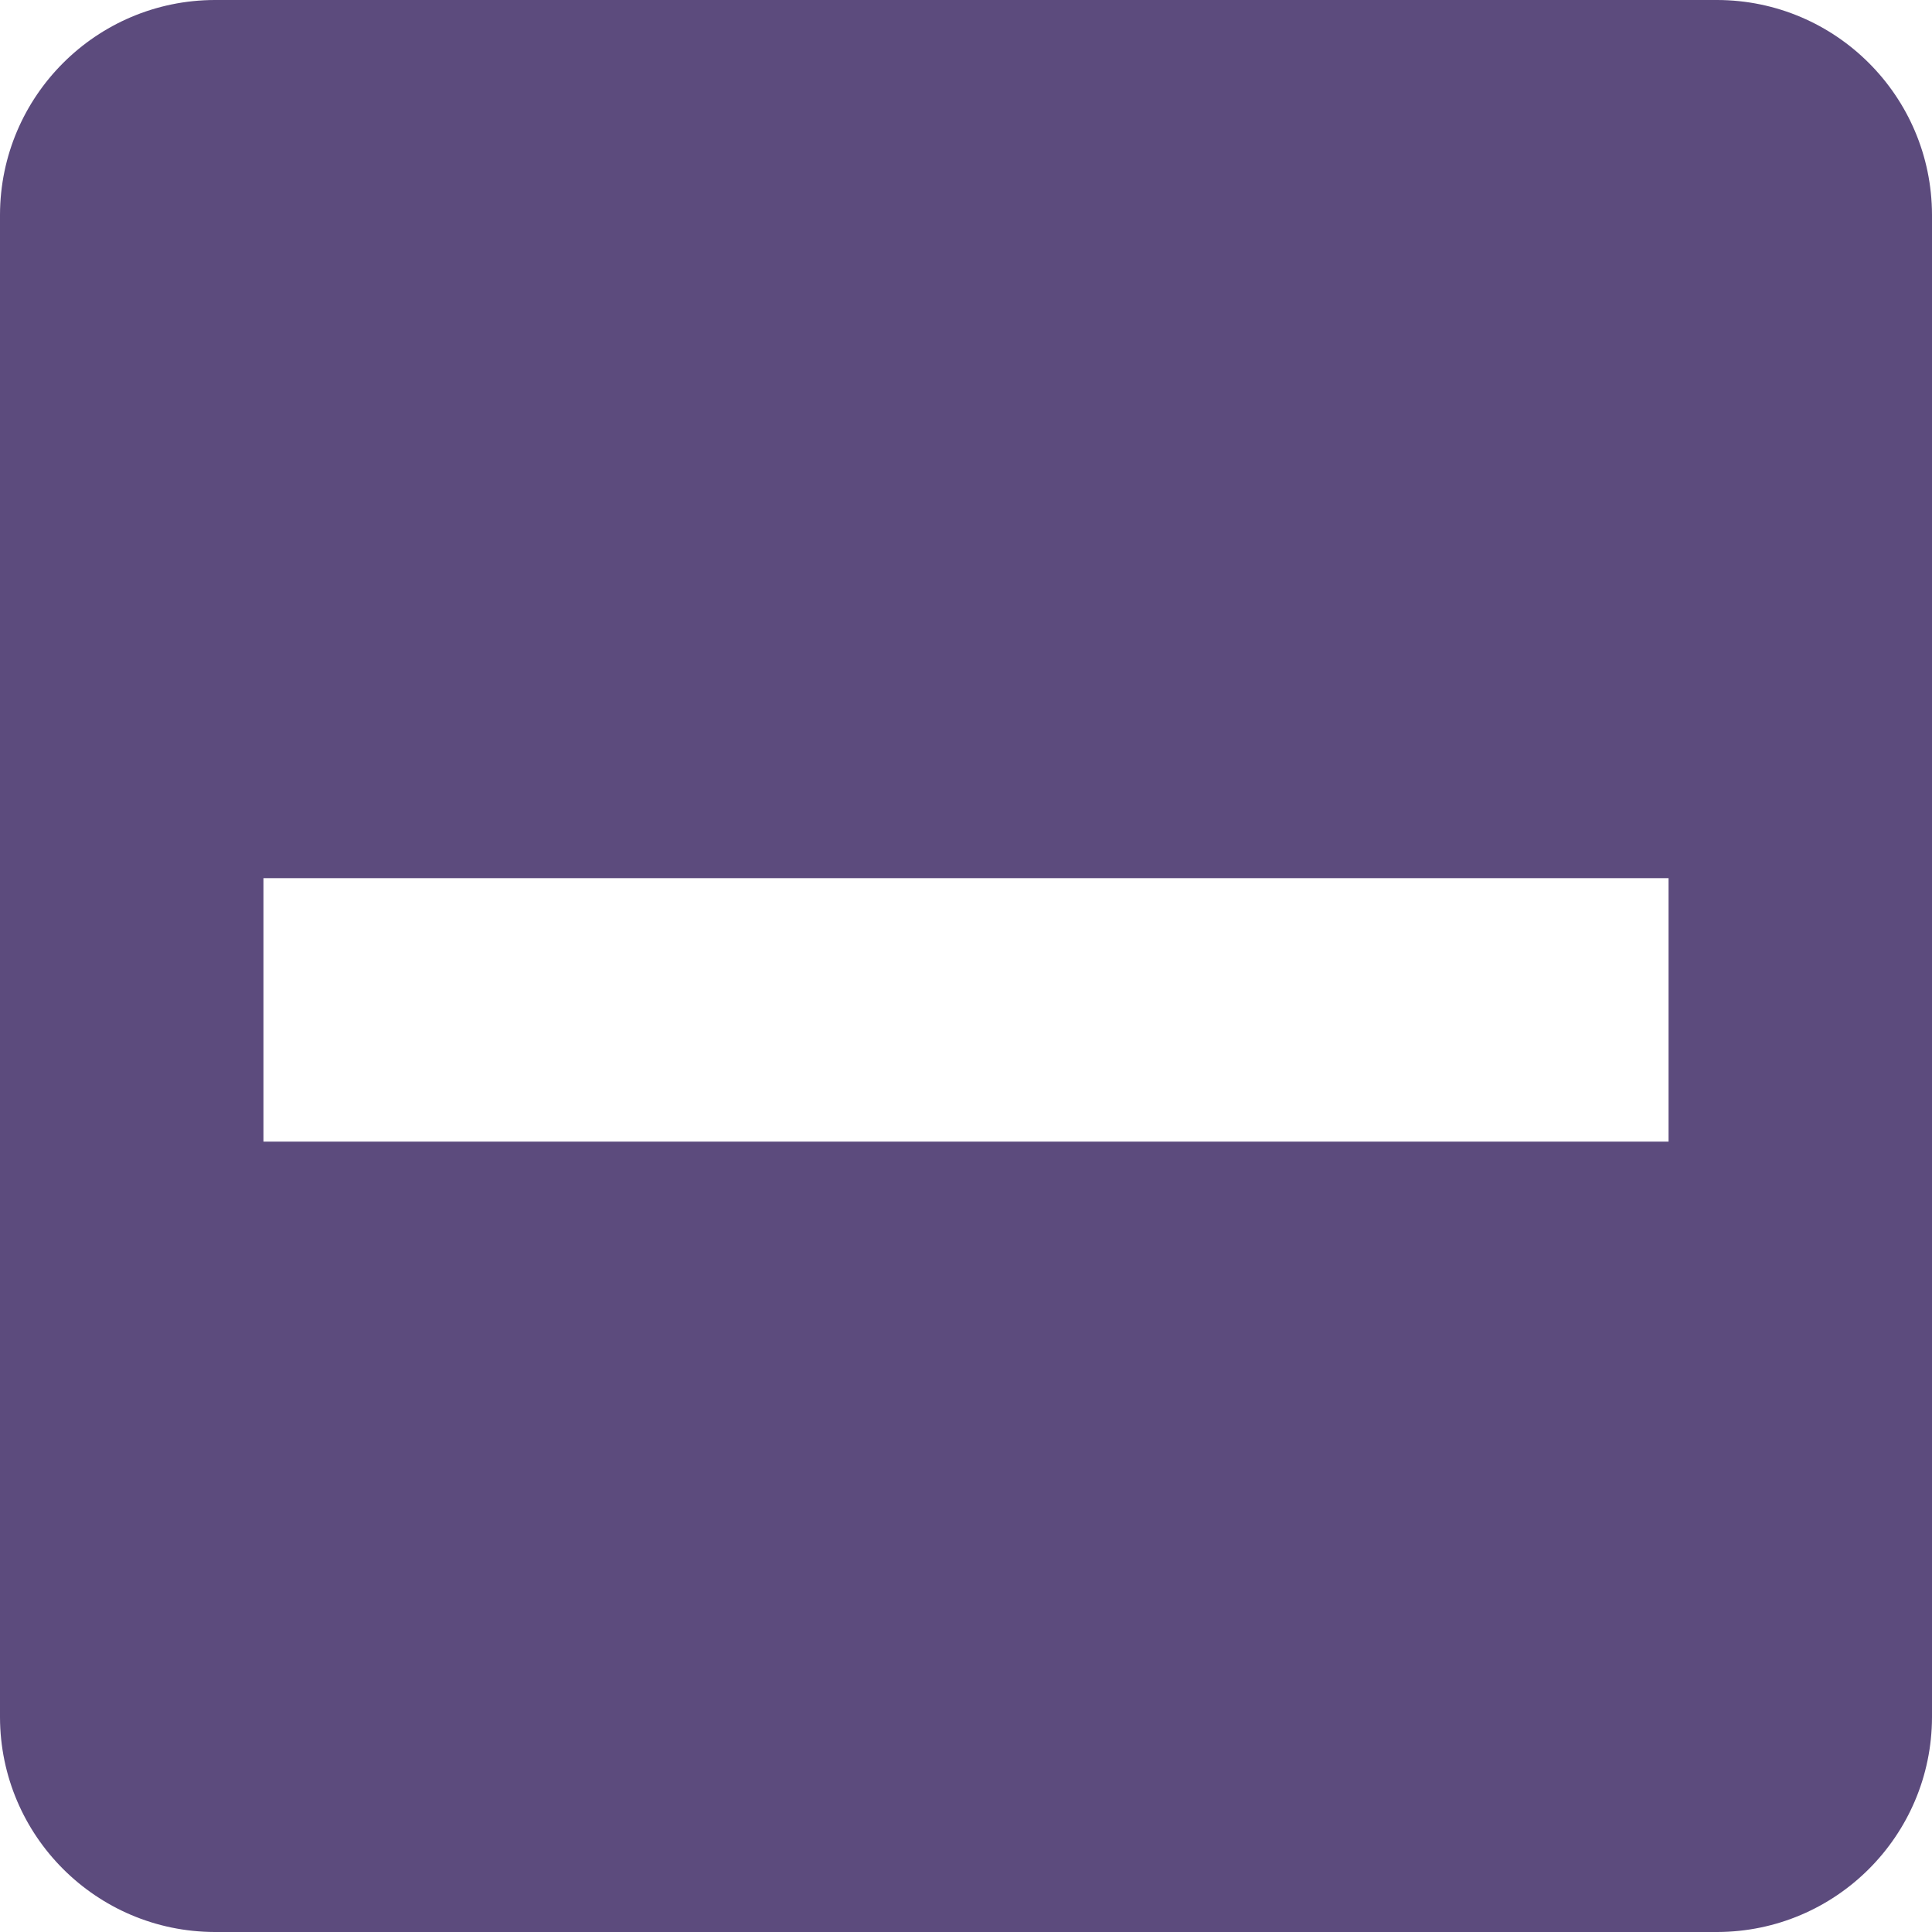
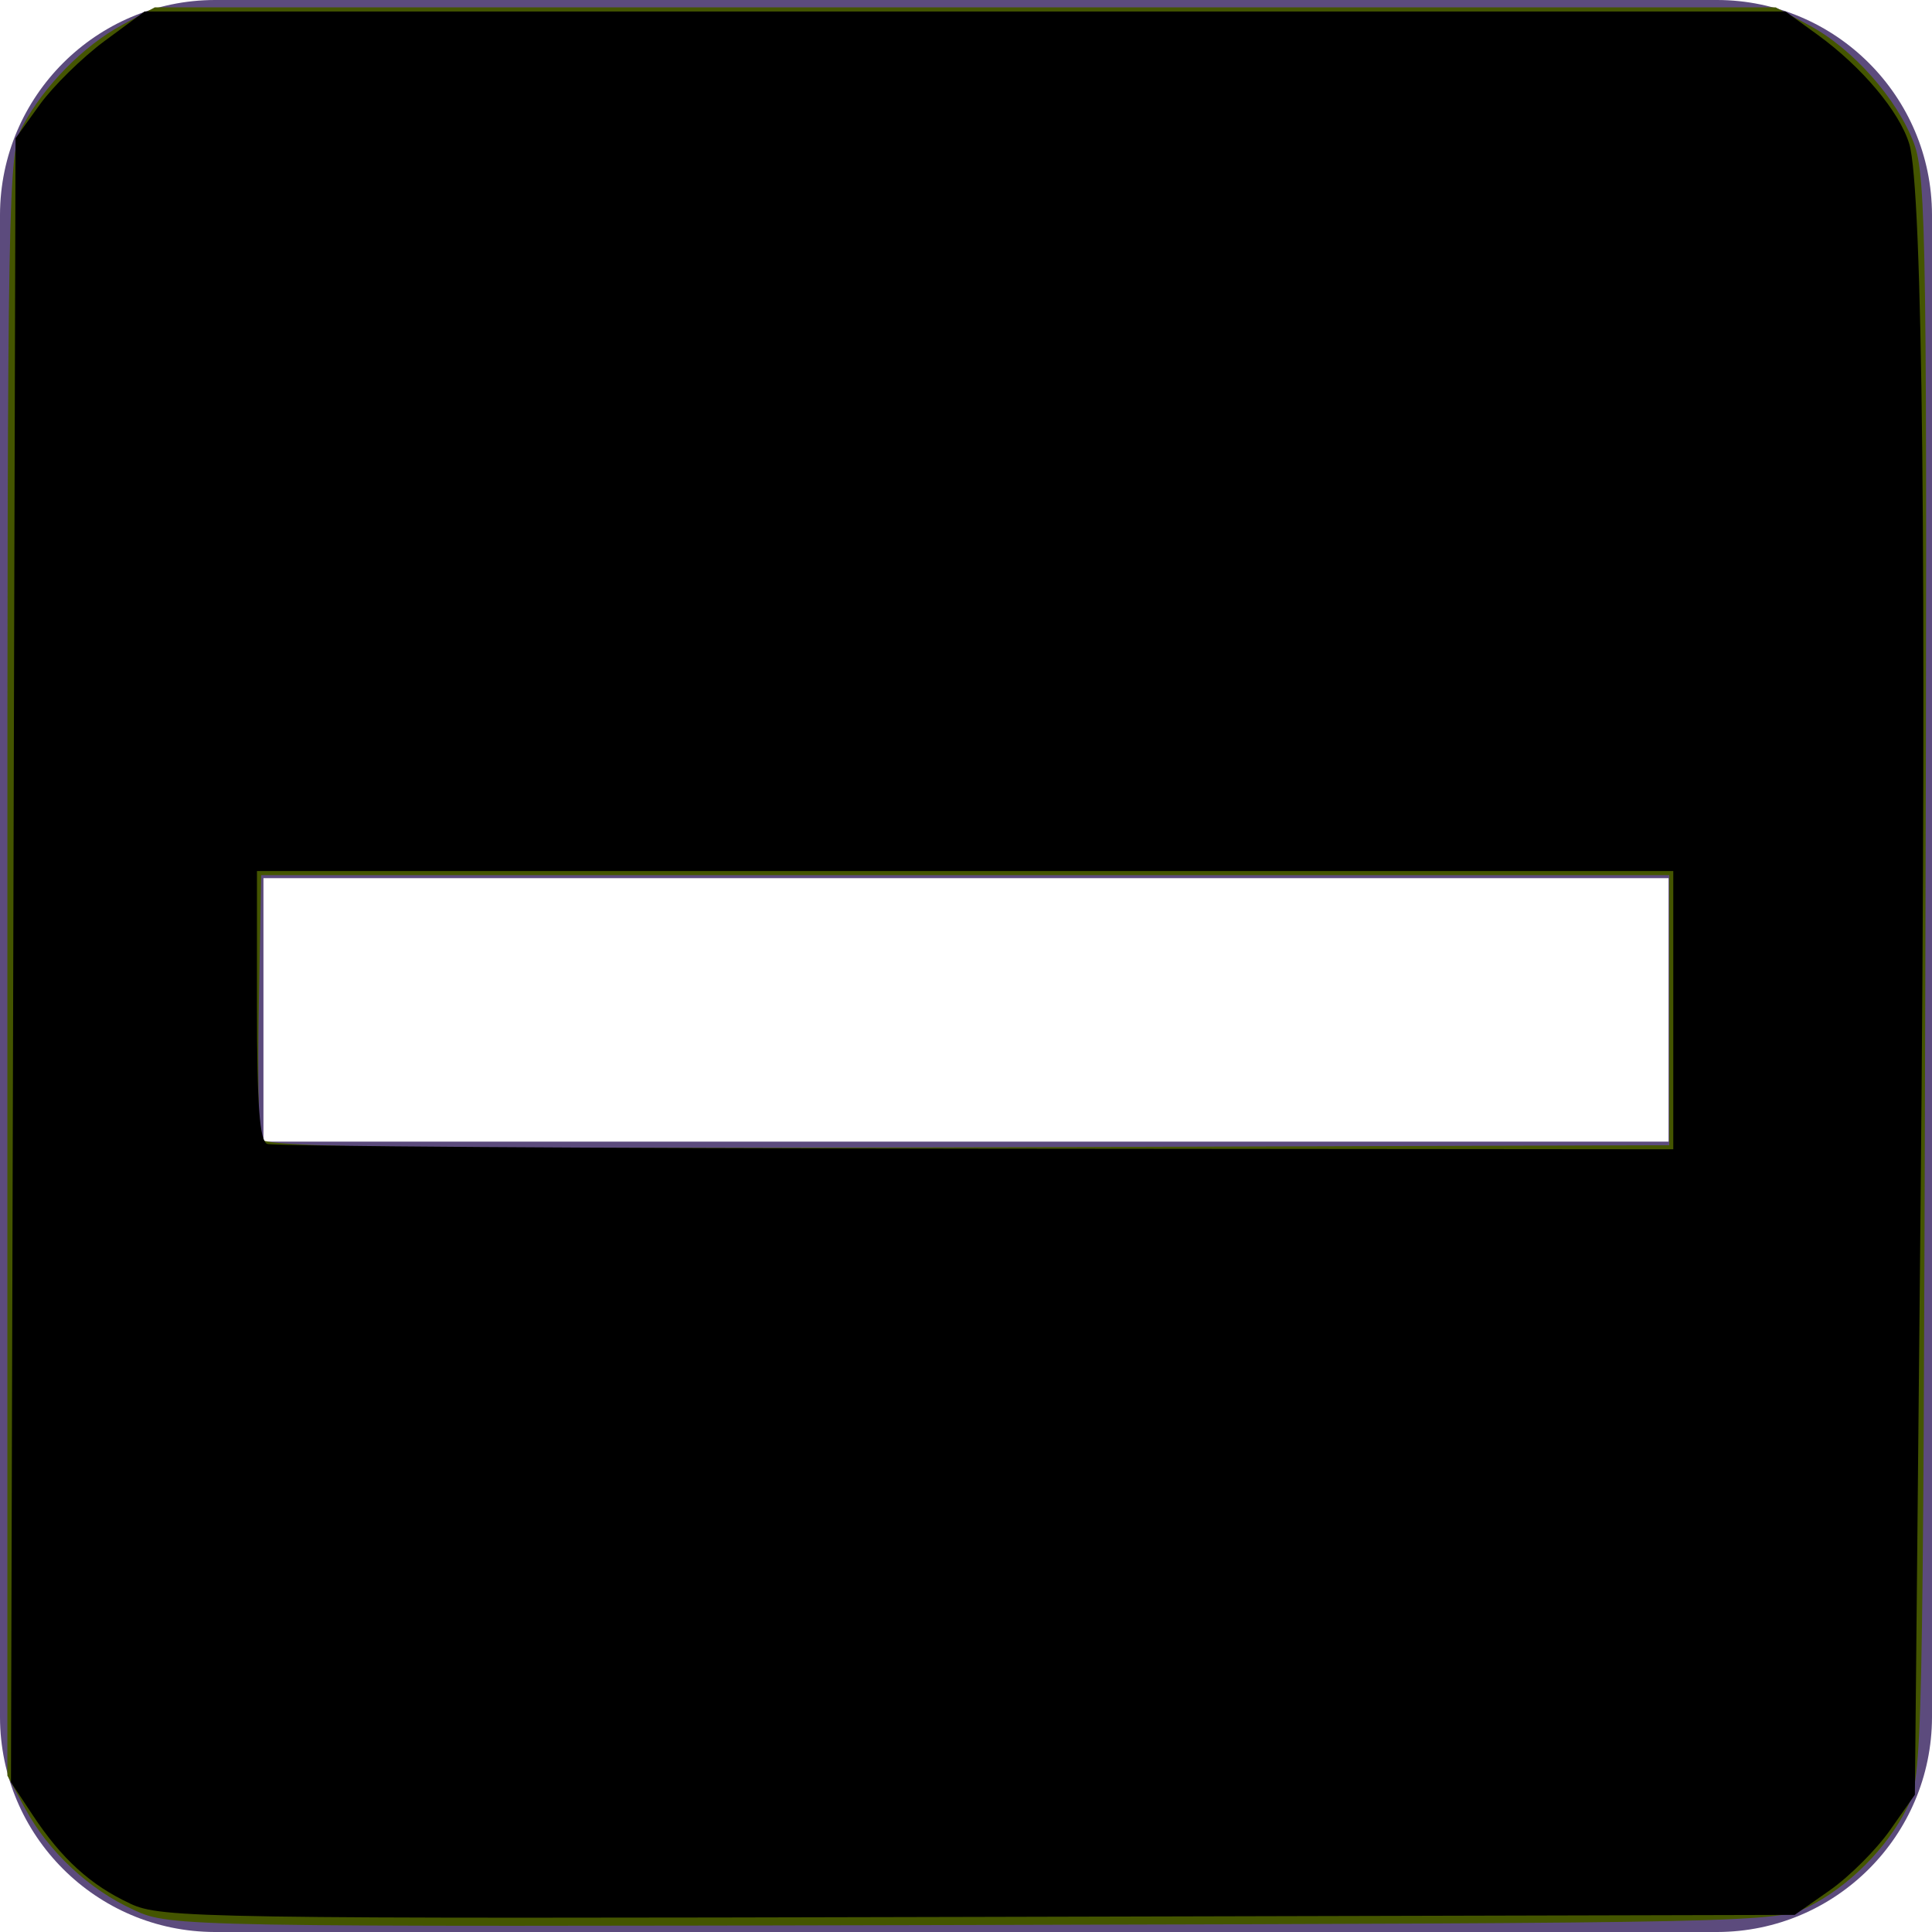
- <svg xmlns="http://www.w3.org/2000/svg" width="22px" height="22px" viewBox="0 0 22 22" version="1.1">
+ <svg xmlns="http://www.w3.org/2000/svg" width="22px" height="22px" viewBox="0 0 22 22" version="1.1" id="svg11">
+   <defs id="defs15" />
  <g id="Page-1" stroke="none" stroke-width="1" fill="none" fill-rule="evenodd">
    <g id="ic-check-active" transform="translate(-1, -1)">
      <g id="Group_8199" transform="translate(1, 1)" fill="#5C4B7D">
        <path d="M19.556,0 L2.444,0 C1.096,0.004 0.004,1.096 4.4408921e-16,2.444 L4.4408921e-16,19.556 C0.004,20.904 1.096,21.996 2.444,22 L19.556,22 C20.904,21.996 21.996,20.904 22,19.556 L22,2.444 C21.996,1.096 20.904,0.004 19.556,0 Z M3,10 L19,10 L19,13 L3,13 L3,10 Z" id="check_on_light" />
      </g>
      <polygon id="Rectangle_4538" points="0 0 24 0 24 24 0 24" />
    </g>
  </g>
+   <path style="fill:#445500;stroke-width:0.093" d="M 1.529,21.751 C 1.015,21.518 0.553,21.087 0.285,20.592 L 0.084,20.219 v -9.229 c 0,-8.822 0.008,-9.243 0.174,-9.555 C 0.5,0.98 0.949,0.523 1.389,0.285 L 1.762,0.084 h 9.229 9.229 l 0.379,0.203 c 0.498,0.266 1.001,0.833 1.195,1.344 0.142,0.375 0.153,1.201 0.13,9.499 -0.025,8.775 -0.032,9.102 -0.206,9.453 -0.23,0.464 -0.67,0.903 -1.134,1.134 -0.352,0.174 -0.675,0.181 -9.499,0.203 -9.024,0.022 -9.141,0.02 -9.555,-0.168 z M 19.008,11.503 V 9.965 H 10.991 2.974 l -0.026,1.441 c -0.014,0.793 -0.005,1.495 0.021,1.562 0.038,0.098 1.558,0.116 8.043,0.097 l 7.996,-0.024 z" id="path824" />
+   <path style="fill:#000000;stroke-width:0.093" d="M 1.482,21.676 C 1.033,21.468 0.702,21.168 0.372,20.668 l -0.247,-0.373 0.026,-9.36 0.026,-9.36 0.276,-0.384 C 0.605,0.981 0.936,0.656 1.188,0.469 L 1.646,0.131 h 9.343 9.343 l 0.364,0.264 c 0.505,0.366 0.932,0.874 1.045,1.243 0.153,0.499 0.199,4.843 0.129,12.072 l -0.065,6.727 -0.282,0.402 c -0.155,0.221 -0.463,0.529 -0.684,0.684 l -0.402,0.282 -9.291,0.023 c -8.884,0.022 -9.307,0.015 -9.664,-0.151 z M 19.054,11.503 V 9.919 h -8.064 -8.064 v 1.53 c 0,1.137 0.03,1.542 0.117,1.577 0.064,0.026 3.693,0.05 8.064,0.054 l 7.947,0.007 z" id="path822" />
</svg>
